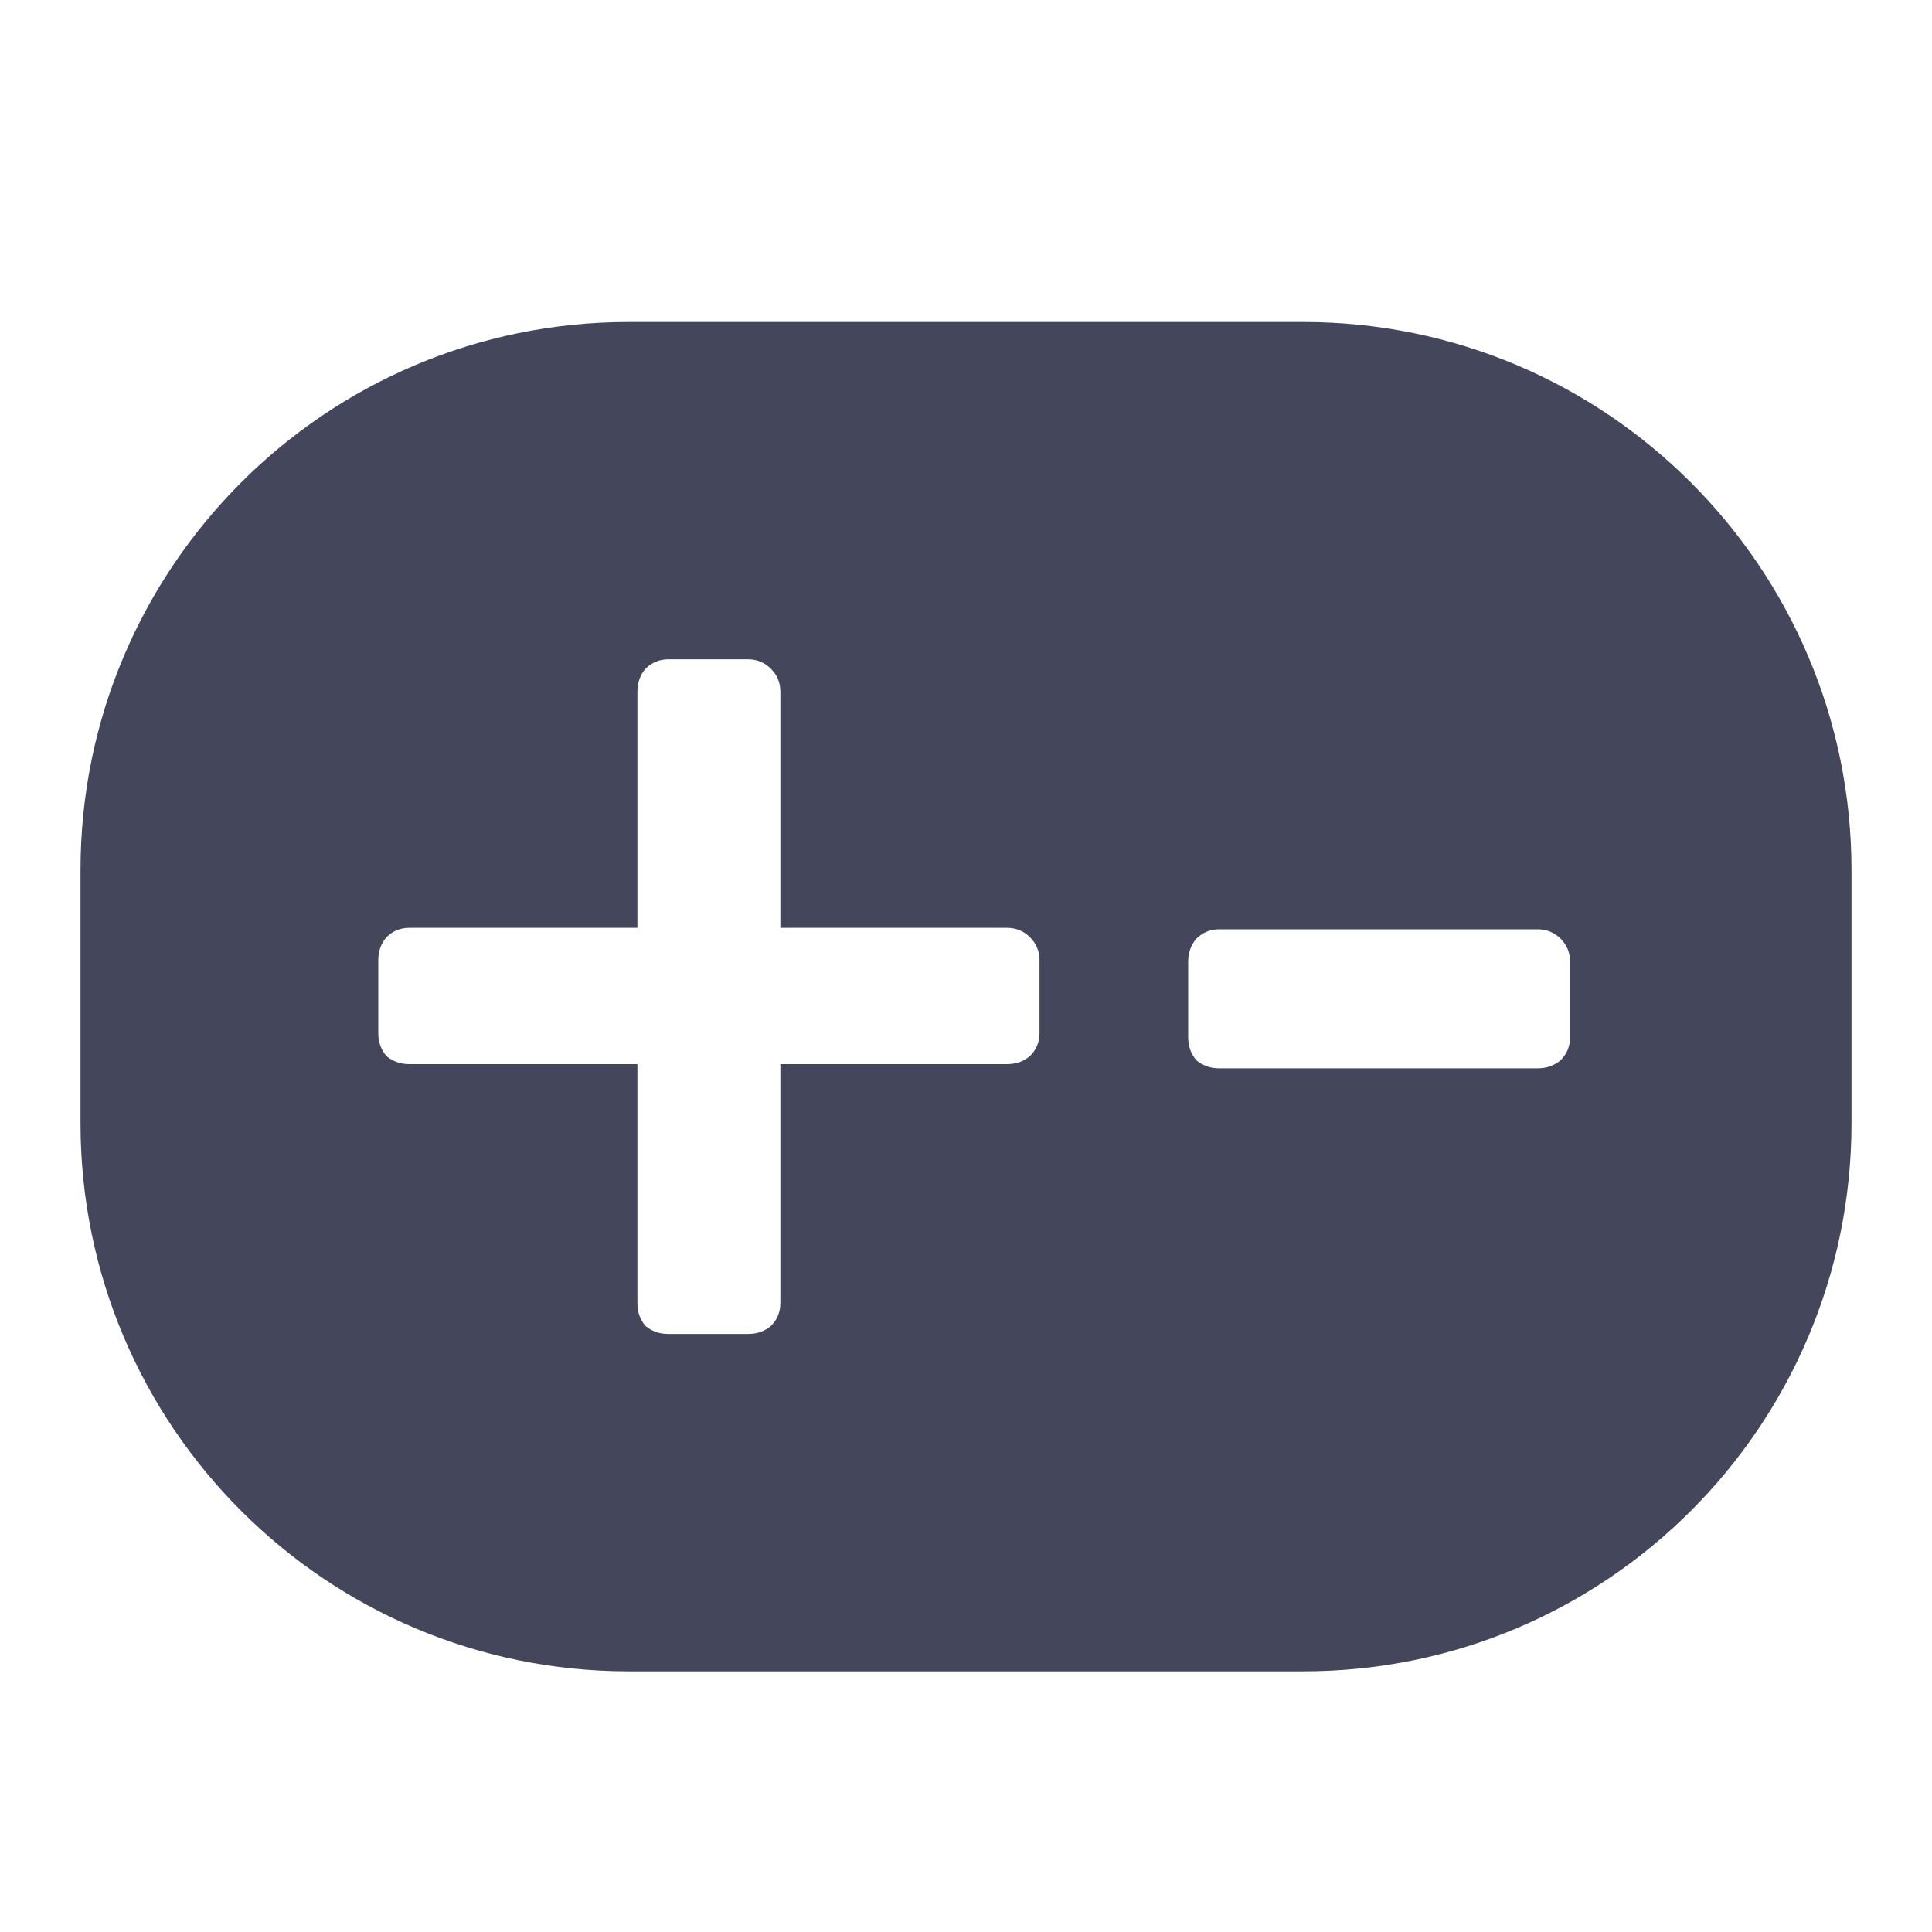
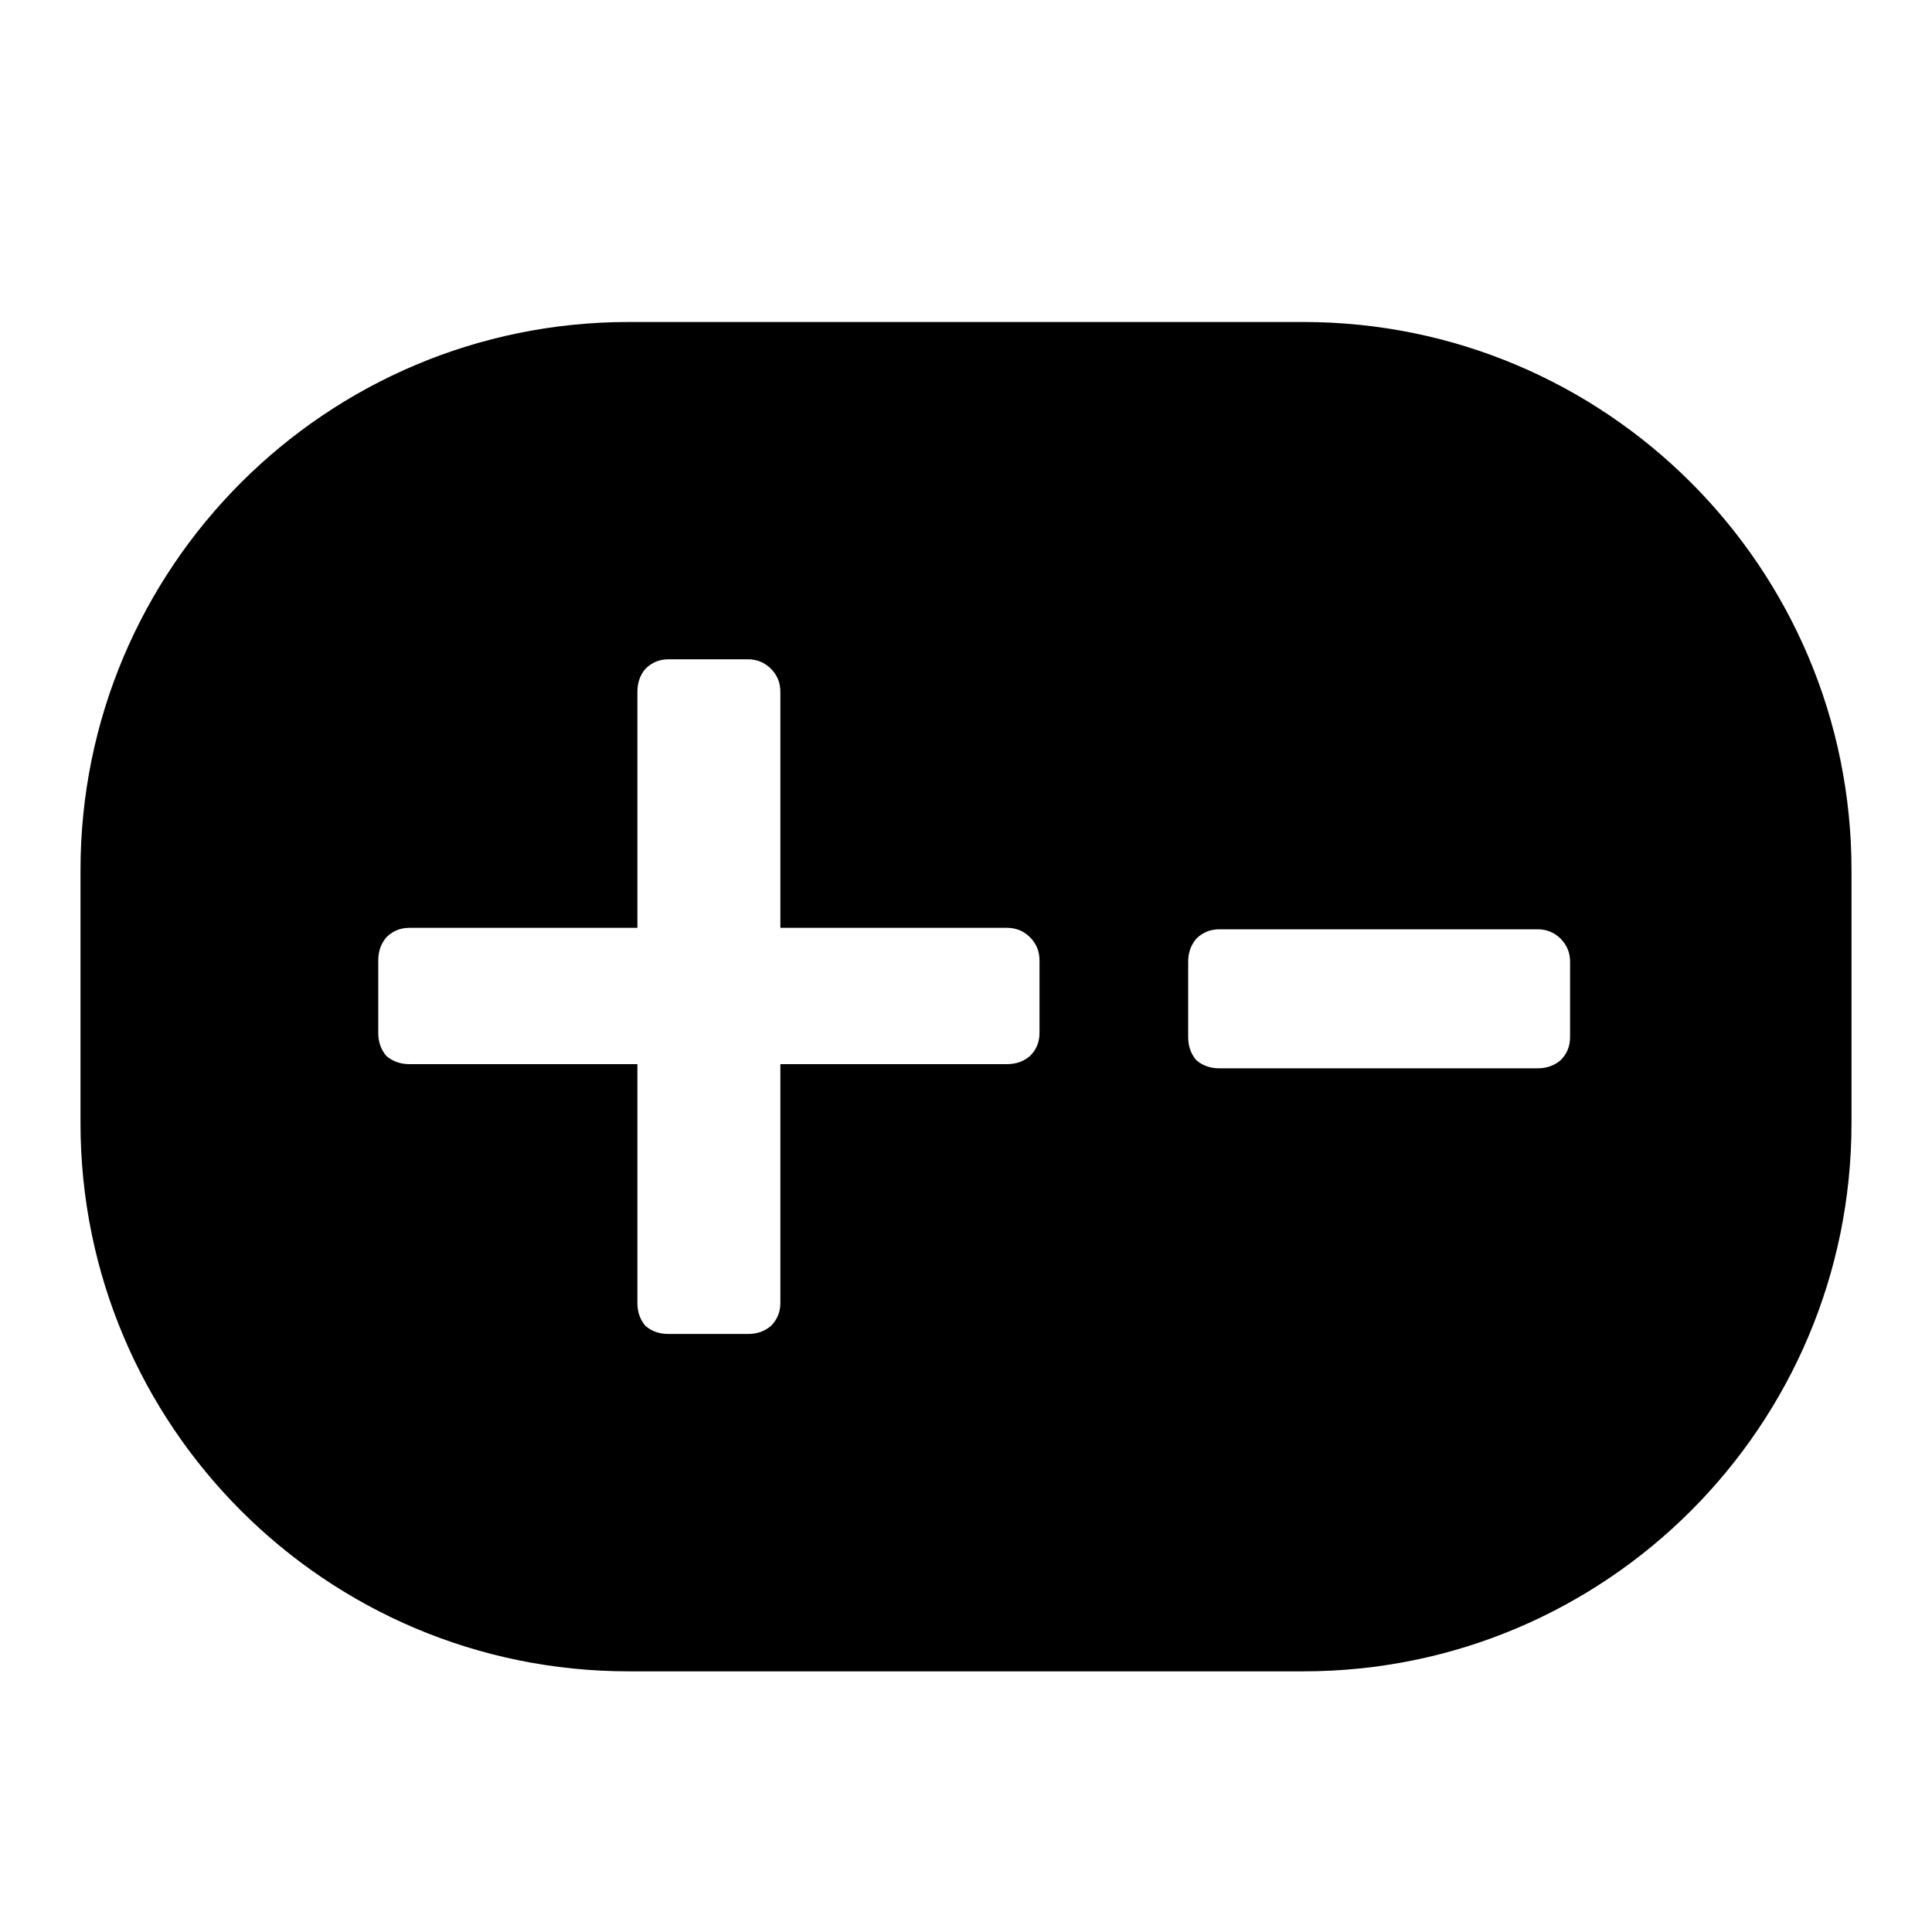
<svg xmlns="http://www.w3.org/2000/svg" width="24" height="24" viewBox="0 0 24 24" fill="none">
  <g id="mds_ic_positions_filled">
-     <path id="Subtract" fill-rule="evenodd" clip-rule="evenodd" d="M7.81 4C4.049 4 1 7.049 1 10.809V13.952C1 17.713 4.049 20.762 7.81 20.762H16.191C19.951 20.762 23 17.713 23 13.952V10.809C23 7.049 19.951 4 16.191 4H7.81ZM9.292 16.571H8.303C8.191 16.571 8.096 16.538 8.018 16.471C7.951 16.393 7.918 16.298 7.918 16.186V13.219H5.085C4.973 13.219 4.878 13.185 4.8 13.118C4.733 13.04 4.699 12.945 4.699 12.834V11.928C4.699 11.817 4.733 11.722 4.8 11.643C4.878 11.565 4.973 11.526 5.085 11.526H7.918V8.593C7.918 8.481 7.951 8.386 8.018 8.308C8.096 8.23 8.191 8.19 8.303 8.19H9.292C9.404 8.19 9.499 8.23 9.577 8.308C9.655 8.386 9.694 8.481 9.694 8.593V11.526H12.511C12.622 11.526 12.717 11.565 12.795 11.643C12.874 11.722 12.913 11.817 12.913 11.928V12.834C12.913 12.945 12.874 13.04 12.795 13.118C12.717 13.185 12.622 13.219 12.511 13.219H9.694V16.186C9.694 16.298 9.655 16.393 9.577 16.471C9.499 16.538 9.404 16.571 9.292 16.571ZM15.146 13.271H19.102C19.213 13.271 19.308 13.237 19.387 13.17C19.465 13.092 19.504 12.997 19.504 12.885V11.946C19.504 11.835 19.465 11.74 19.387 11.661C19.308 11.583 19.213 11.544 19.102 11.544H15.146C15.034 11.544 14.939 11.583 14.861 11.661C14.794 11.74 14.76 11.835 14.76 11.946V12.885C14.76 12.997 14.794 13.092 14.861 13.17C14.939 13.237 15.034 13.271 15.146 13.271Z" fill="#44475B" />
+     <path id="Subtract" fill-rule="evenodd" clip-rule="evenodd" d="M7.81 4C4.049 4 1 7.049 1 10.809V13.952C1 17.713 4.049 20.762 7.81 20.762H16.191C19.951 20.762 23 17.713 23 13.952V10.809C23 7.049 19.951 4 16.191 4H7.81ZM9.292 16.571H8.303C8.191 16.571 8.096 16.538 8.018 16.471C7.951 16.393 7.918 16.298 7.918 16.186V13.219H5.085C4.973 13.219 4.878 13.185 4.8 13.118C4.733 13.04 4.699 12.945 4.699 12.834V11.928C4.699 11.817 4.733 11.722 4.8 11.643C4.878 11.565 4.973 11.526 5.085 11.526H7.918V8.593C7.918 8.481 7.951 8.386 8.018 8.308C8.096 8.23 8.191 8.19 8.303 8.19H9.292C9.404 8.19 9.499 8.23 9.577 8.308C9.655 8.386 9.694 8.481 9.694 8.593V11.526H12.511C12.622 11.526 12.717 11.565 12.795 11.643C12.874 11.722 12.913 11.817 12.913 11.928V12.834C12.913 12.945 12.874 13.04 12.795 13.118C12.717 13.185 12.622 13.219 12.511 13.219H9.694V16.186C9.694 16.298 9.655 16.393 9.577 16.471C9.499 16.538 9.404 16.571 9.292 16.571ZM15.146 13.271H19.102C19.213 13.271 19.308 13.237 19.387 13.17C19.465 13.092 19.504 12.997 19.504 12.885V11.946C19.504 11.835 19.465 11.74 19.387 11.661C19.308 11.583 19.213 11.544 19.102 11.544H15.146C15.034 11.544 14.939 11.583 14.861 11.661C14.794 11.74 14.76 11.835 14.76 11.946V12.885C14.76 12.997 14.794 13.092 14.861 13.17C14.939 13.237 15.034 13.271 15.146 13.271Z" fill="currentColor" />
  </g>
</svg>
